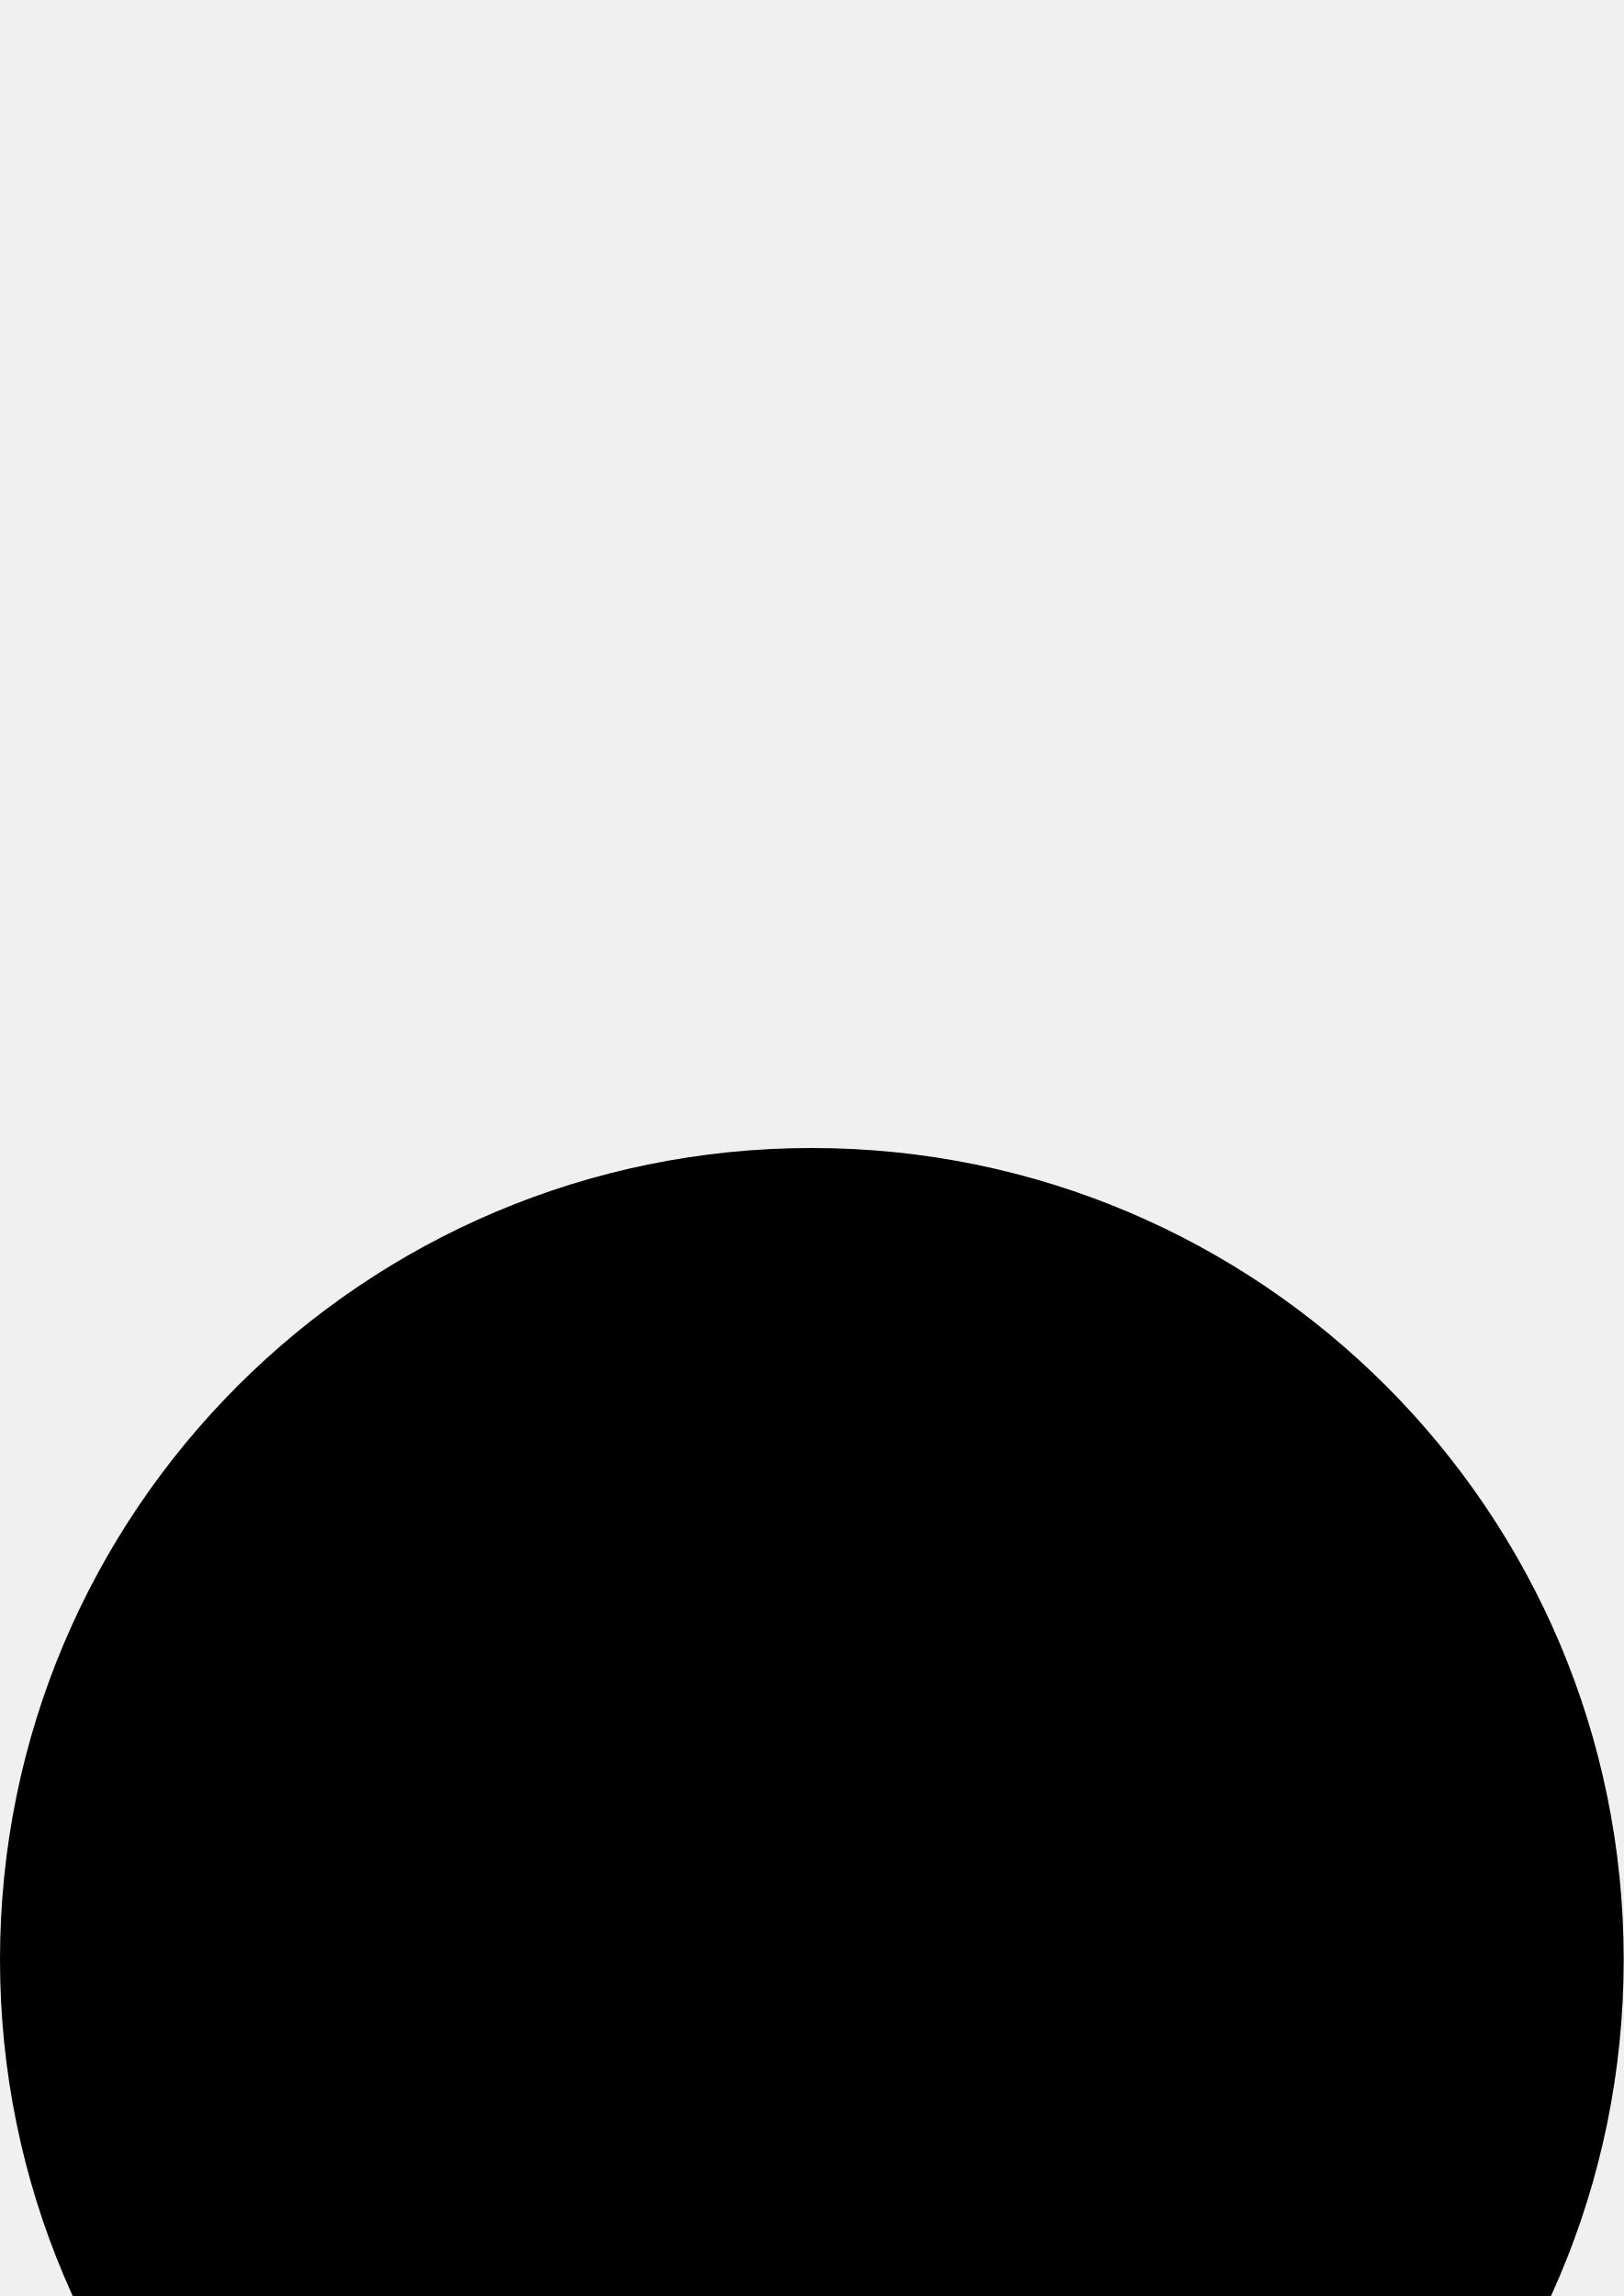
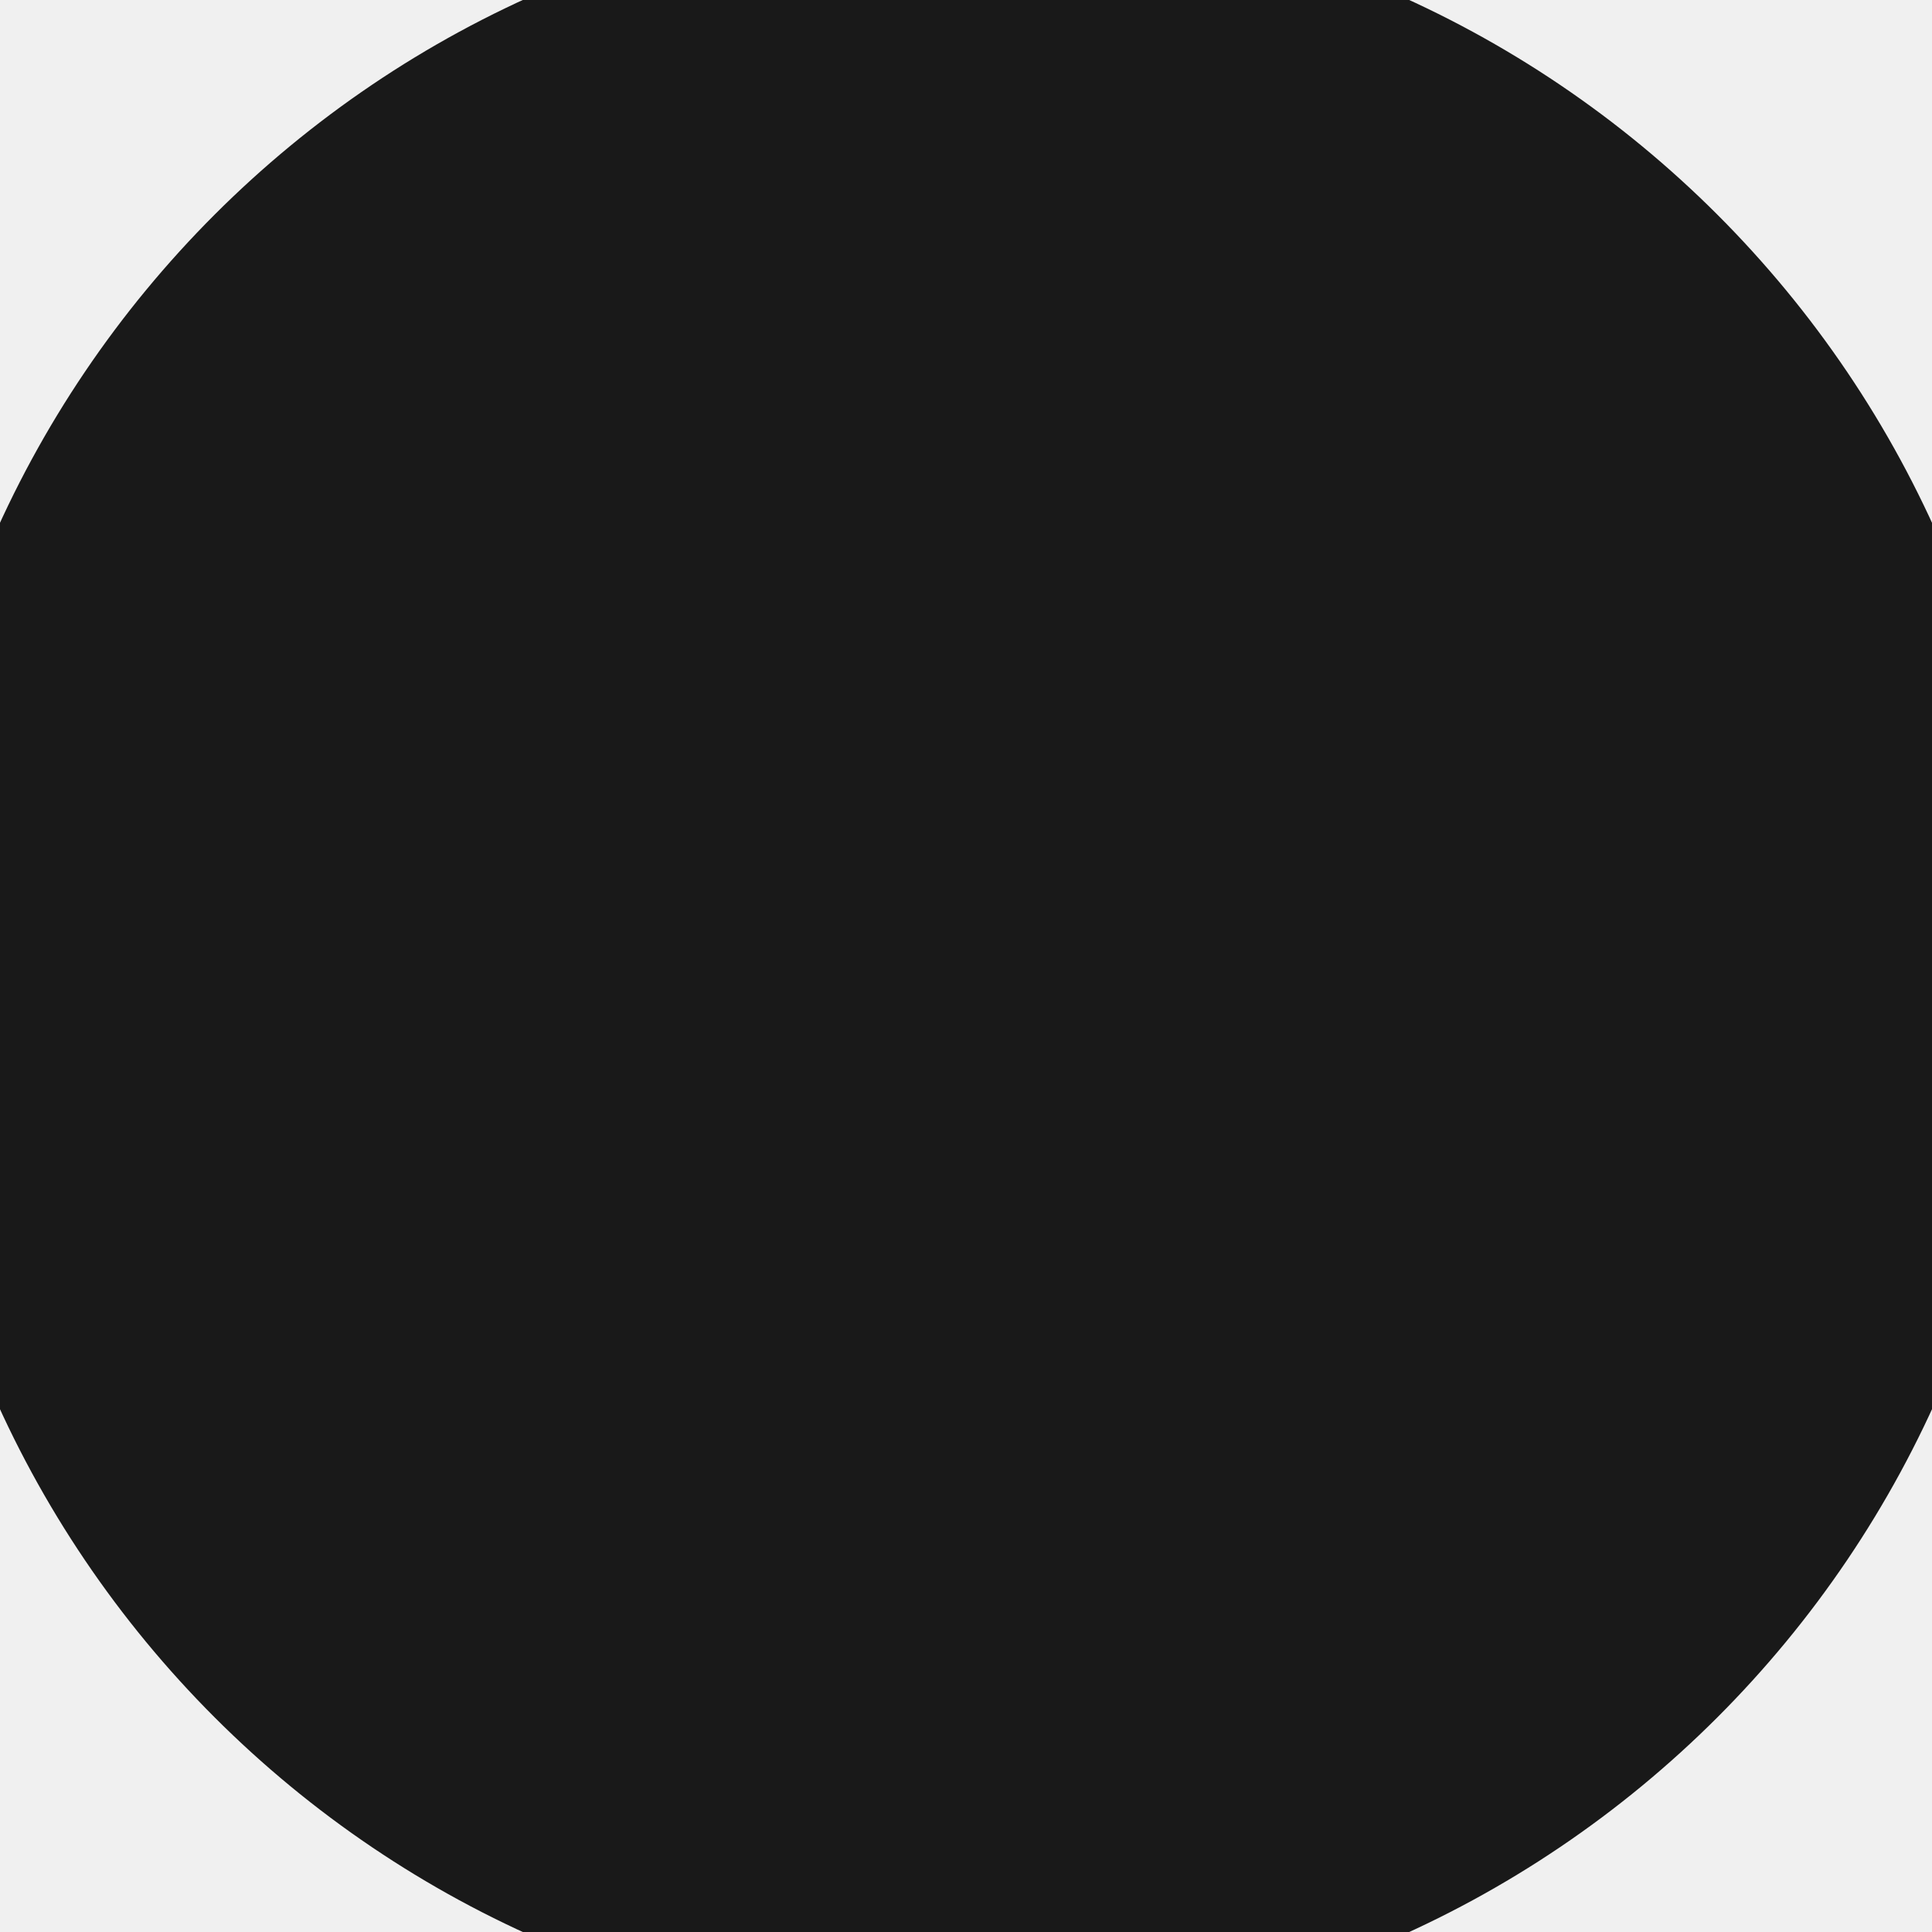
- <svg xmlns="http://www.w3.org/2000/svg" version="1.1" viewBox="0 0 210 297" width="210mm" height="297mm">
+ <svg xmlns="http://www.w3.org/2000/svg" version="1.1" viewBox="0 0 4 4" width="4mm" height="4mm">
  <defs>
    <marker id="arrow" viewBox="0 0 16 16" refX="8" refY="8" markerWidth="9" markerHeight="9" orient="auto-start-reverse">
-       <path d="M 0 0 L 16 8 L 0 16 z" stroke="context-stroke" fill="context-fill" />
+       <path d="M 0 0 L 16 8 L 0 16 z" stroke="none" fill="context-fill" />
    </marker>
  </defs>
-   <g>
-     <g>
-       <g>
-         <circle cx="105" cy="253.5" r="52.5" />
+   <style>
+      
+         .background-fill {
+             fill: #FFFFFF;
+             stroke: none;
+         }
+          
+         .grid {
+             fill: #D8D8D8;
+             stroke: #D8D8D8;
+             stroke-width: 0.2;
+         }
+          
+         .grid-stroke {
+             fill: none;
+             stroke: #D8D8D8;
+             stroke-width: 0.2;
+         }
+          
+         .grid-fill {
+             fill: #D8D8D8;
+             stroke: none;
+         }
+          
+         .measure {
+             fill: #00CCCC;
+             stroke: #00CCCC;
+             stroke-width: 0.2;
+         }
+          
+         .measure-stroke {
+             fill: none;
+             stroke: #00CCCC;
+             stroke-width: 0.2;
+         }
+          
+         .measure-fill {
+             fill: #00CCCC;
+             stroke: none;
+         }
+          
+         .highlight {
+             fill: #FF9900;
+             stroke: #FF9900;
+             stroke-width: 0.2;
+         }
+          
+         .highlight-stroke {
+             fill: none;
+             stroke: #FF9900;
+             stroke-width: 0.2;
+         }
+          
+         .highlight-fill {
+             fill: #FF9900;
+             stroke: none;
+         }
+          
+         .entity {
+             fill: #191919;
+             stroke: #191919;
+             stroke-width: 0.4;
+         }
+          
+         .entity-stroke {
+             fill: none;
+             stroke: #191919;
+             stroke-width: 0.4;
+         }
+          
+         .entity-fill {
+             fill: #191919;
+             stroke: none;
+         }
+         
+             .active { fill-opacity: 1.0; stroke-opacity: 1.0; }
+             .inactive { fill-opacity: 0.3; stroke-opacity: 0.3; }
+         
+   </style>
+   <g class="entity">
+     <g class="entity">
+       <g class="entity">
+         <circle cx="2" cy="2" r="1" />
      </g>
-       <g>
-         <circle cx="105" cy="253.5" r="105" />
+       <g class="entity">
+         <circle cx="2" cy="2" r="2" />
      </g>
    </g>
  </g>
</svg>
